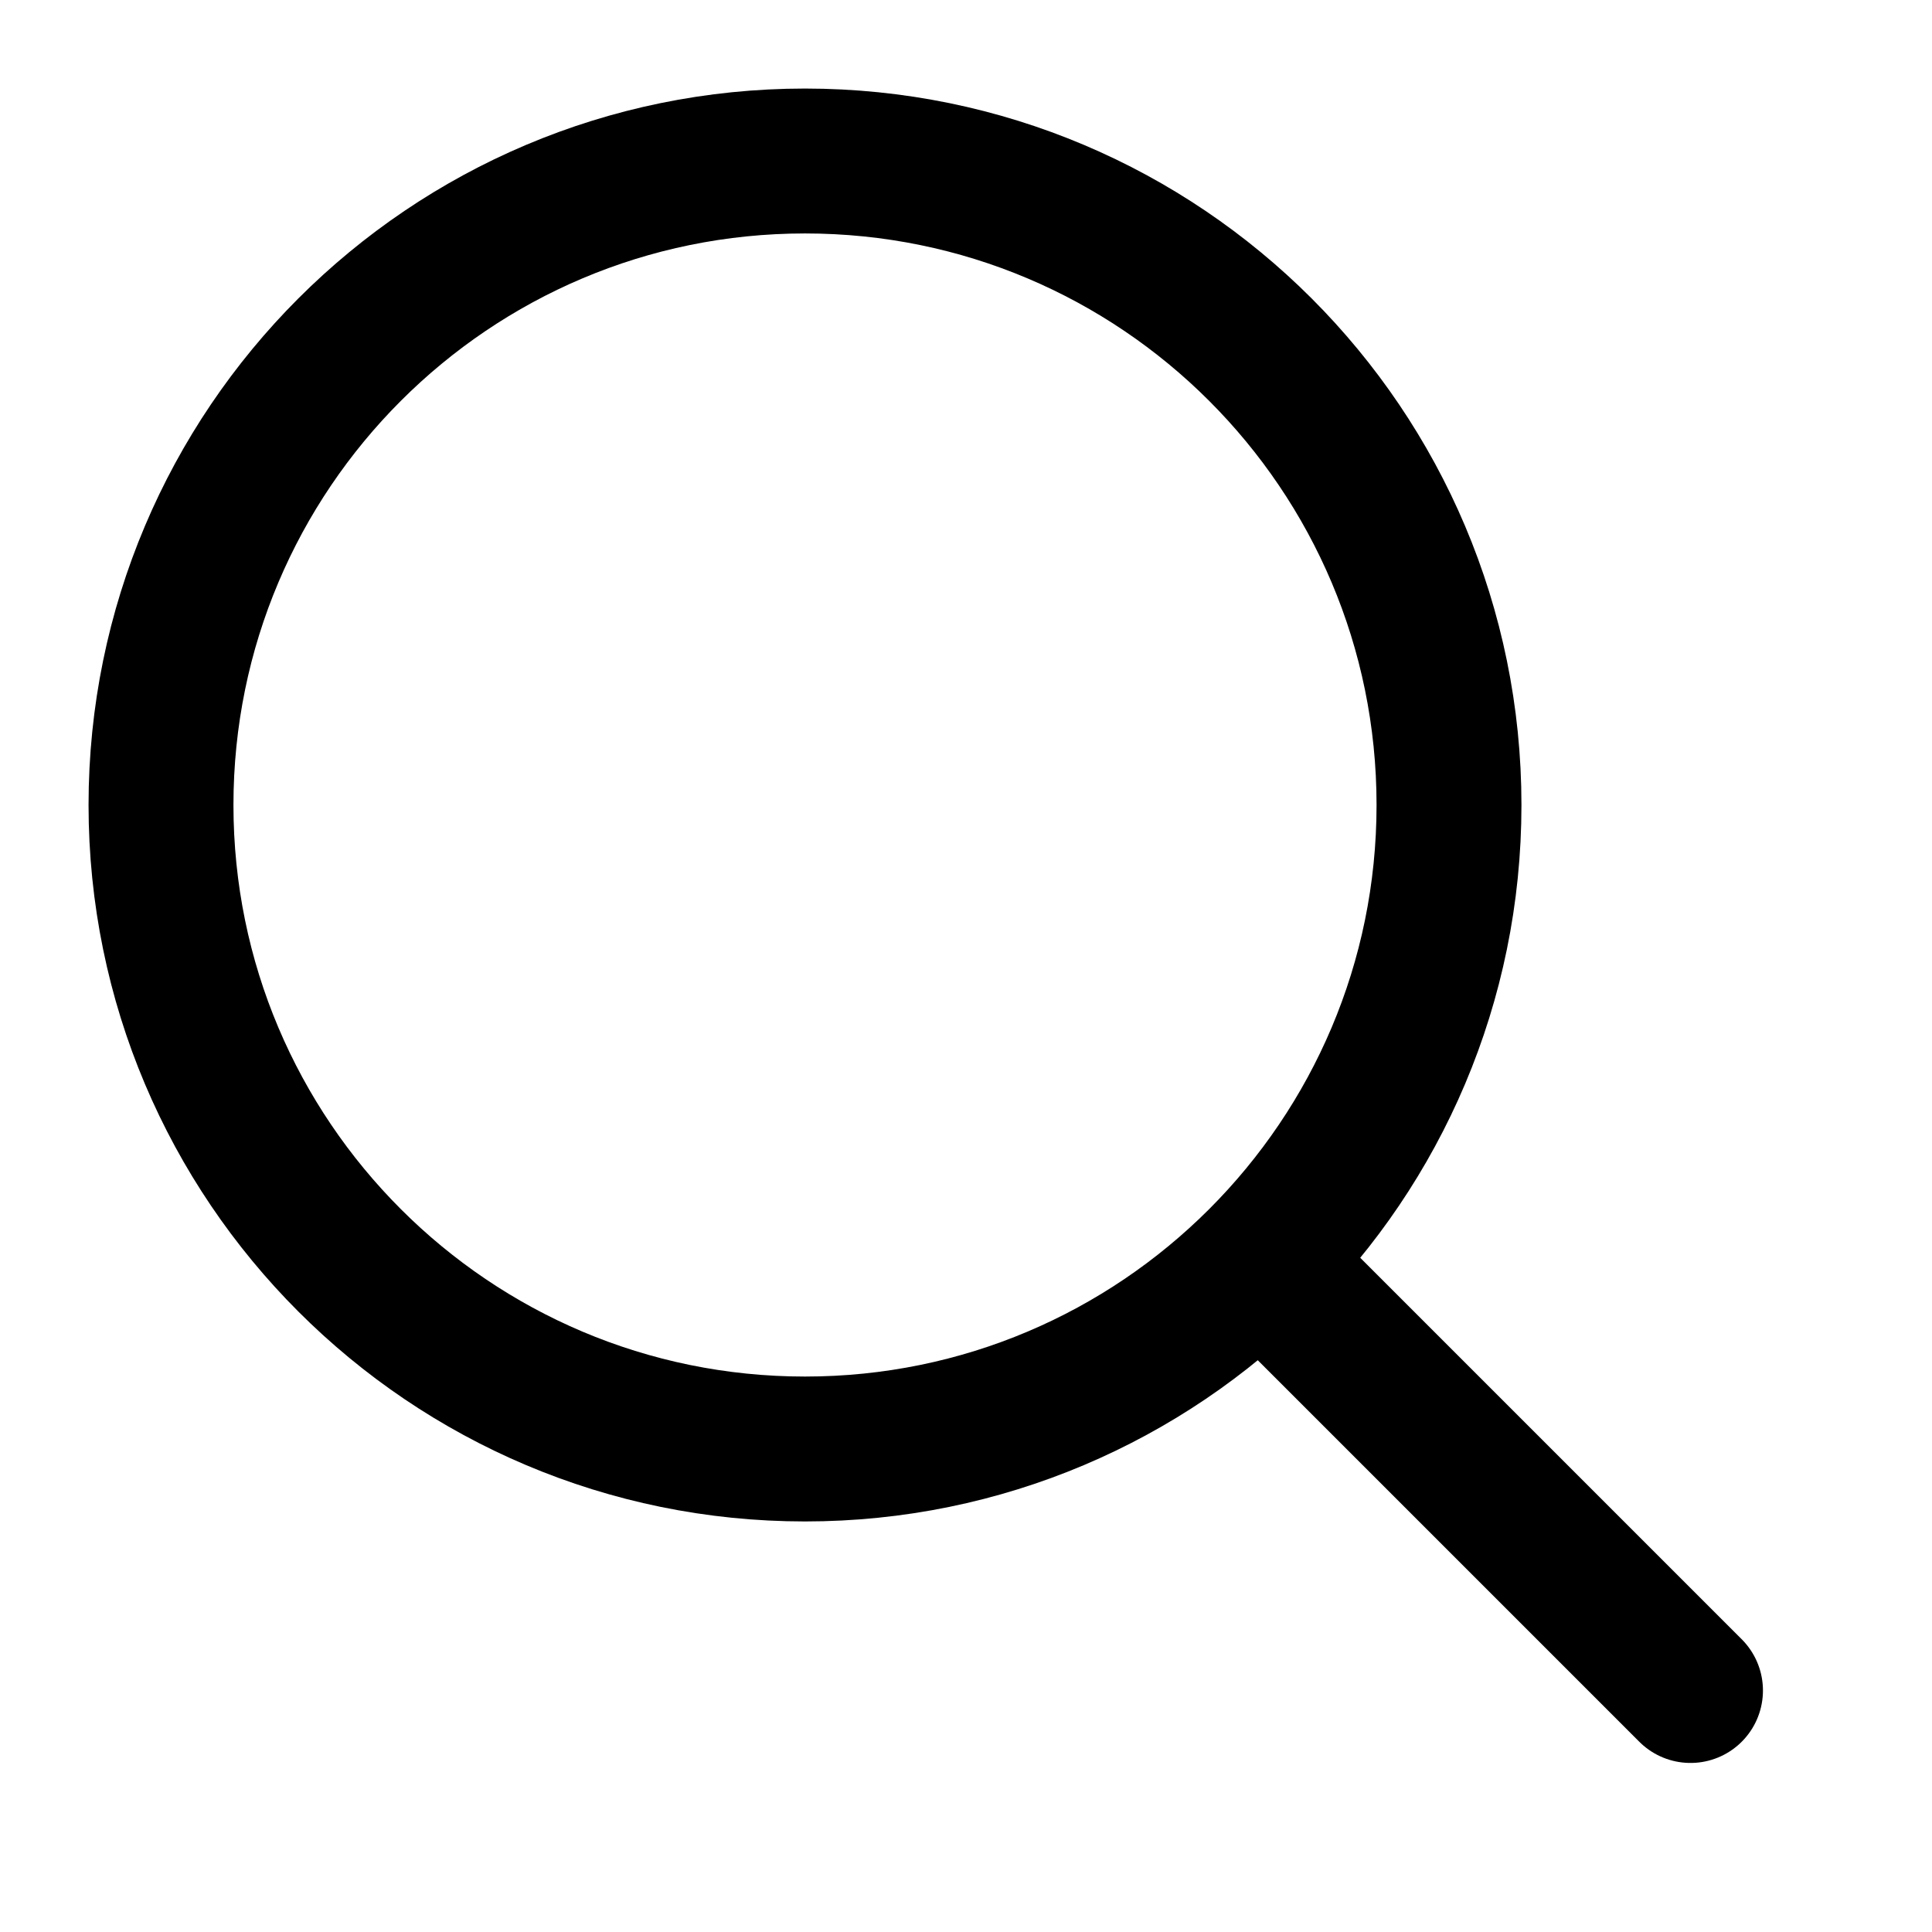
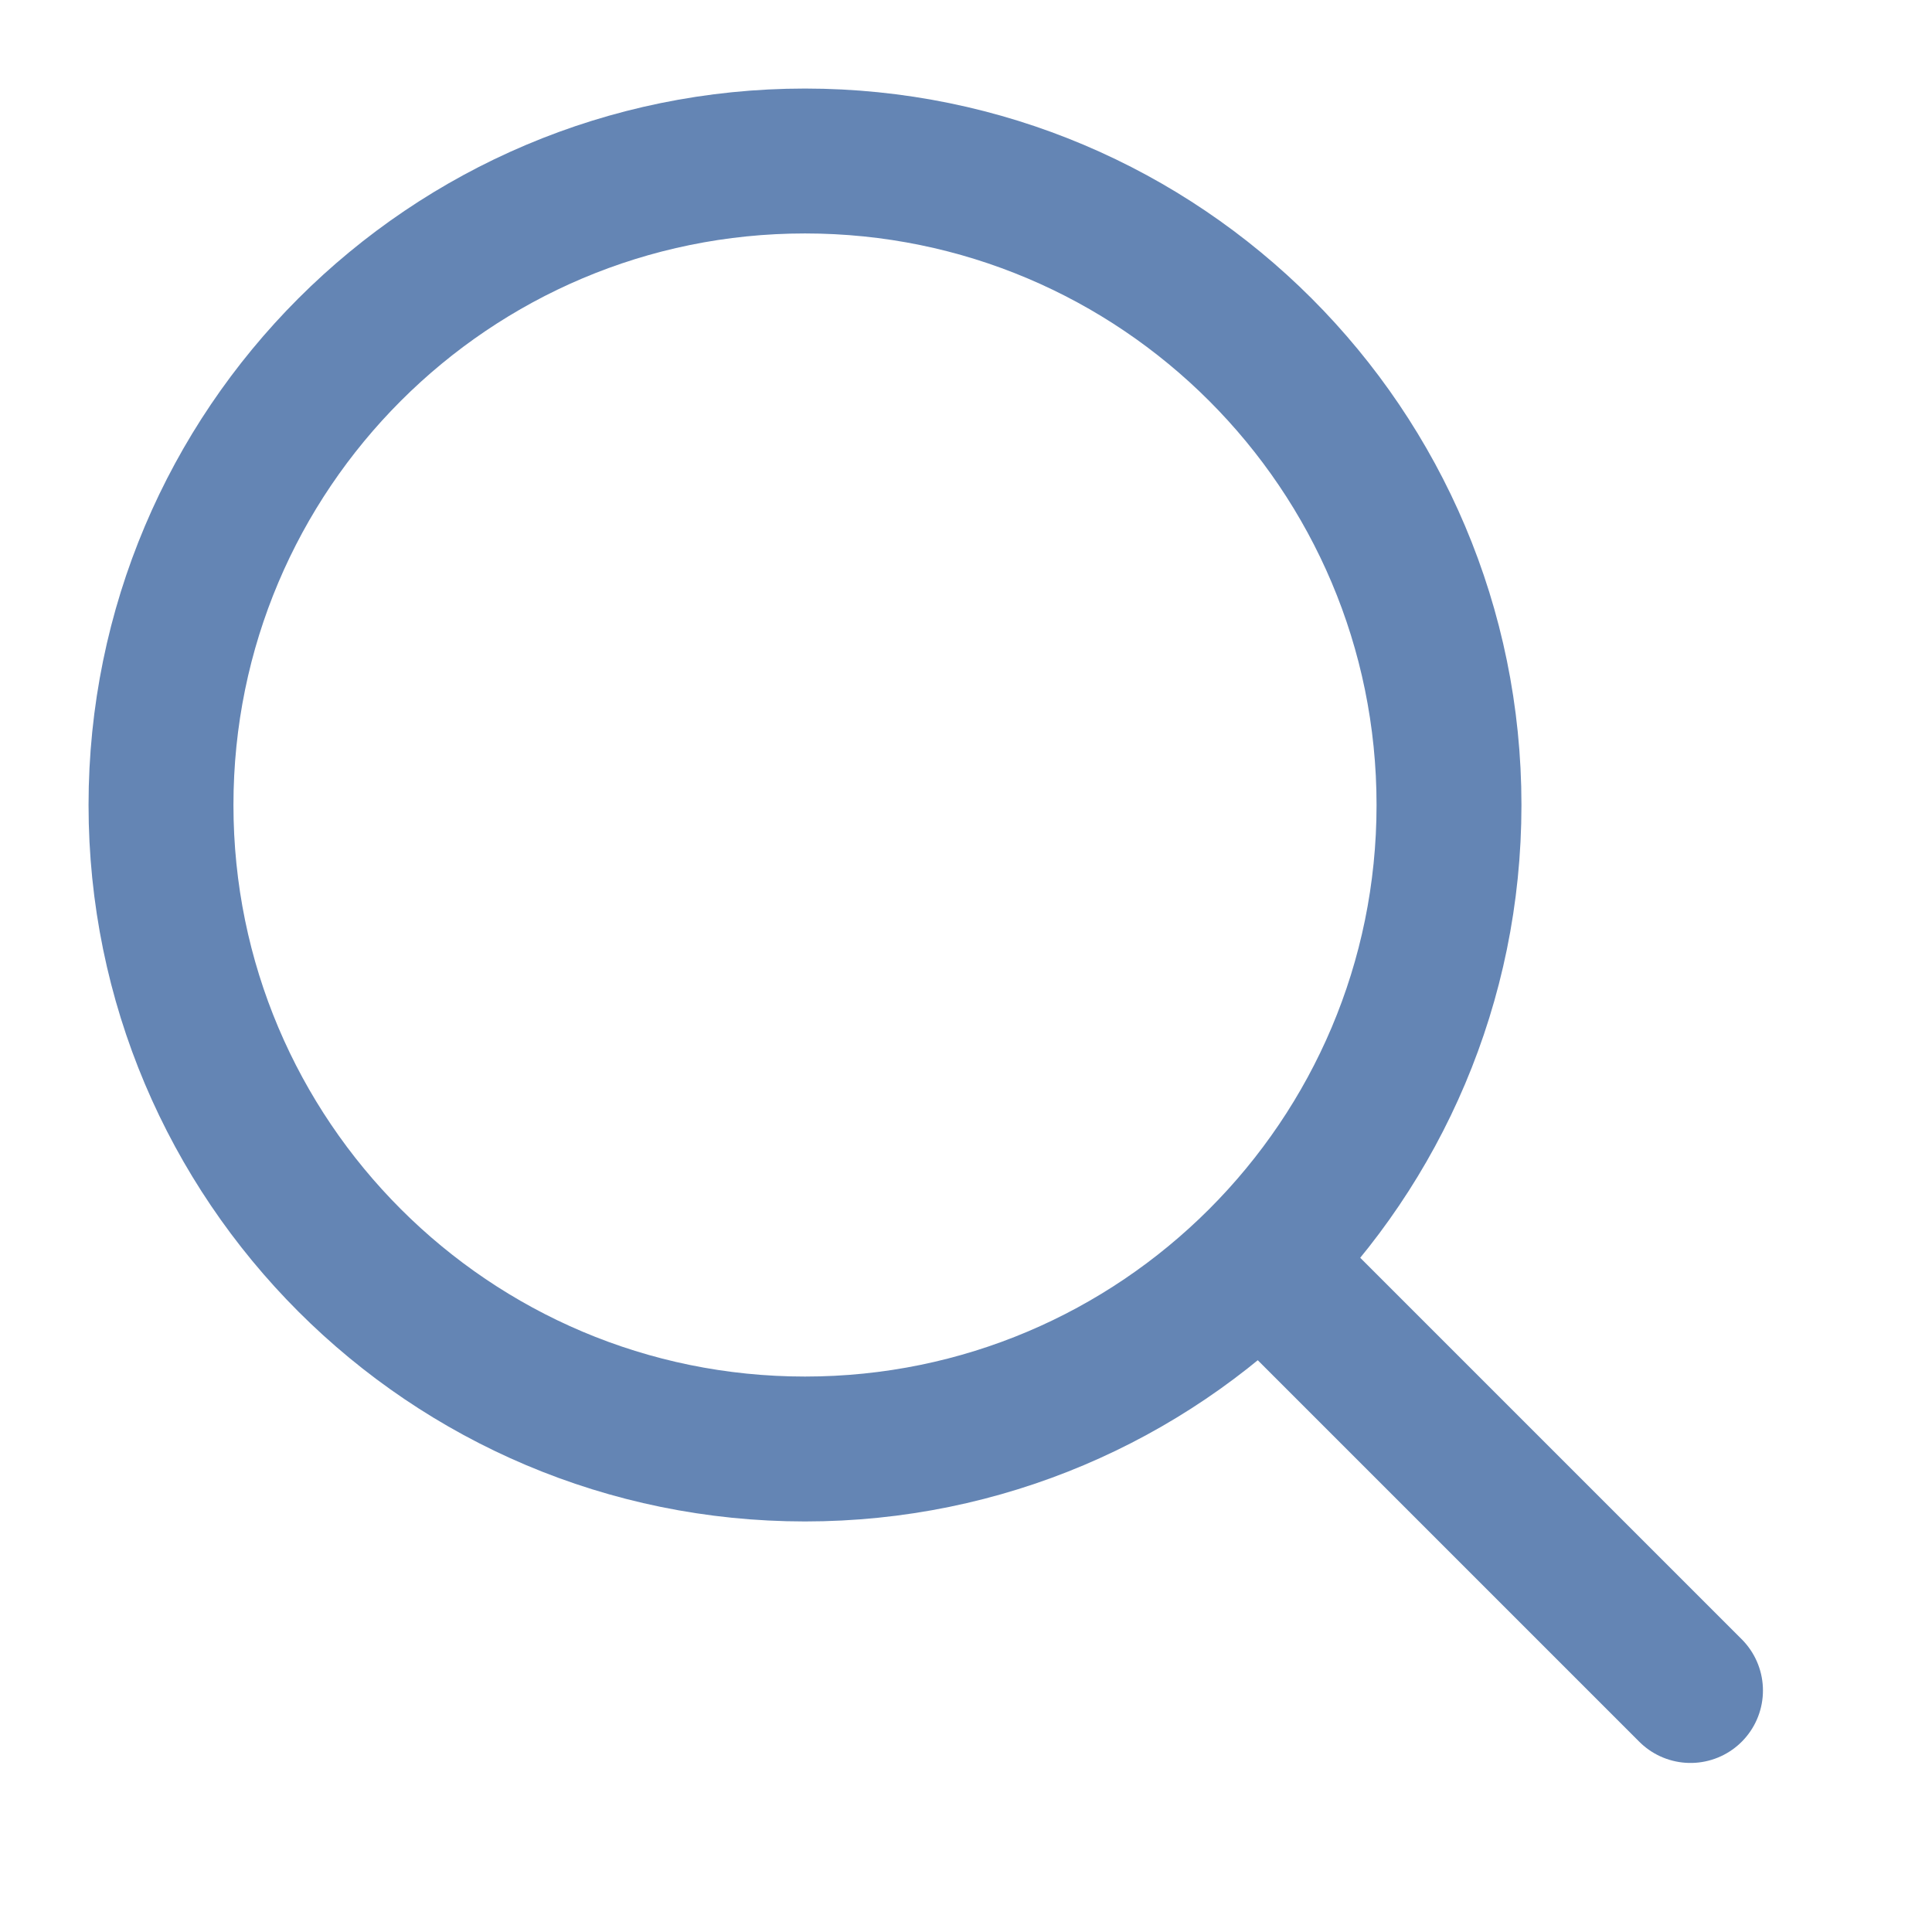
- <svg xmlns="http://www.w3.org/2000/svg" width="18" height="18" viewBox="0 0 24 24" fill="none" stroke="currentColor" stroke-width="1.8" stroke-linecap="round" stroke-linejoin="round">
+ <svg xmlns="http://www.w3.org/2000/svg" width="18" height="18" viewBox="0 0 24 24" fill="none" stroke="#6485b4" stroke-width="1.8" stroke-linecap="round" stroke-linejoin="round">
  <path d="M21 21l-5-5M18 10a8 8 0 1 1-16 0 8 8 0 0 1 16 0Z" />
</svg>
